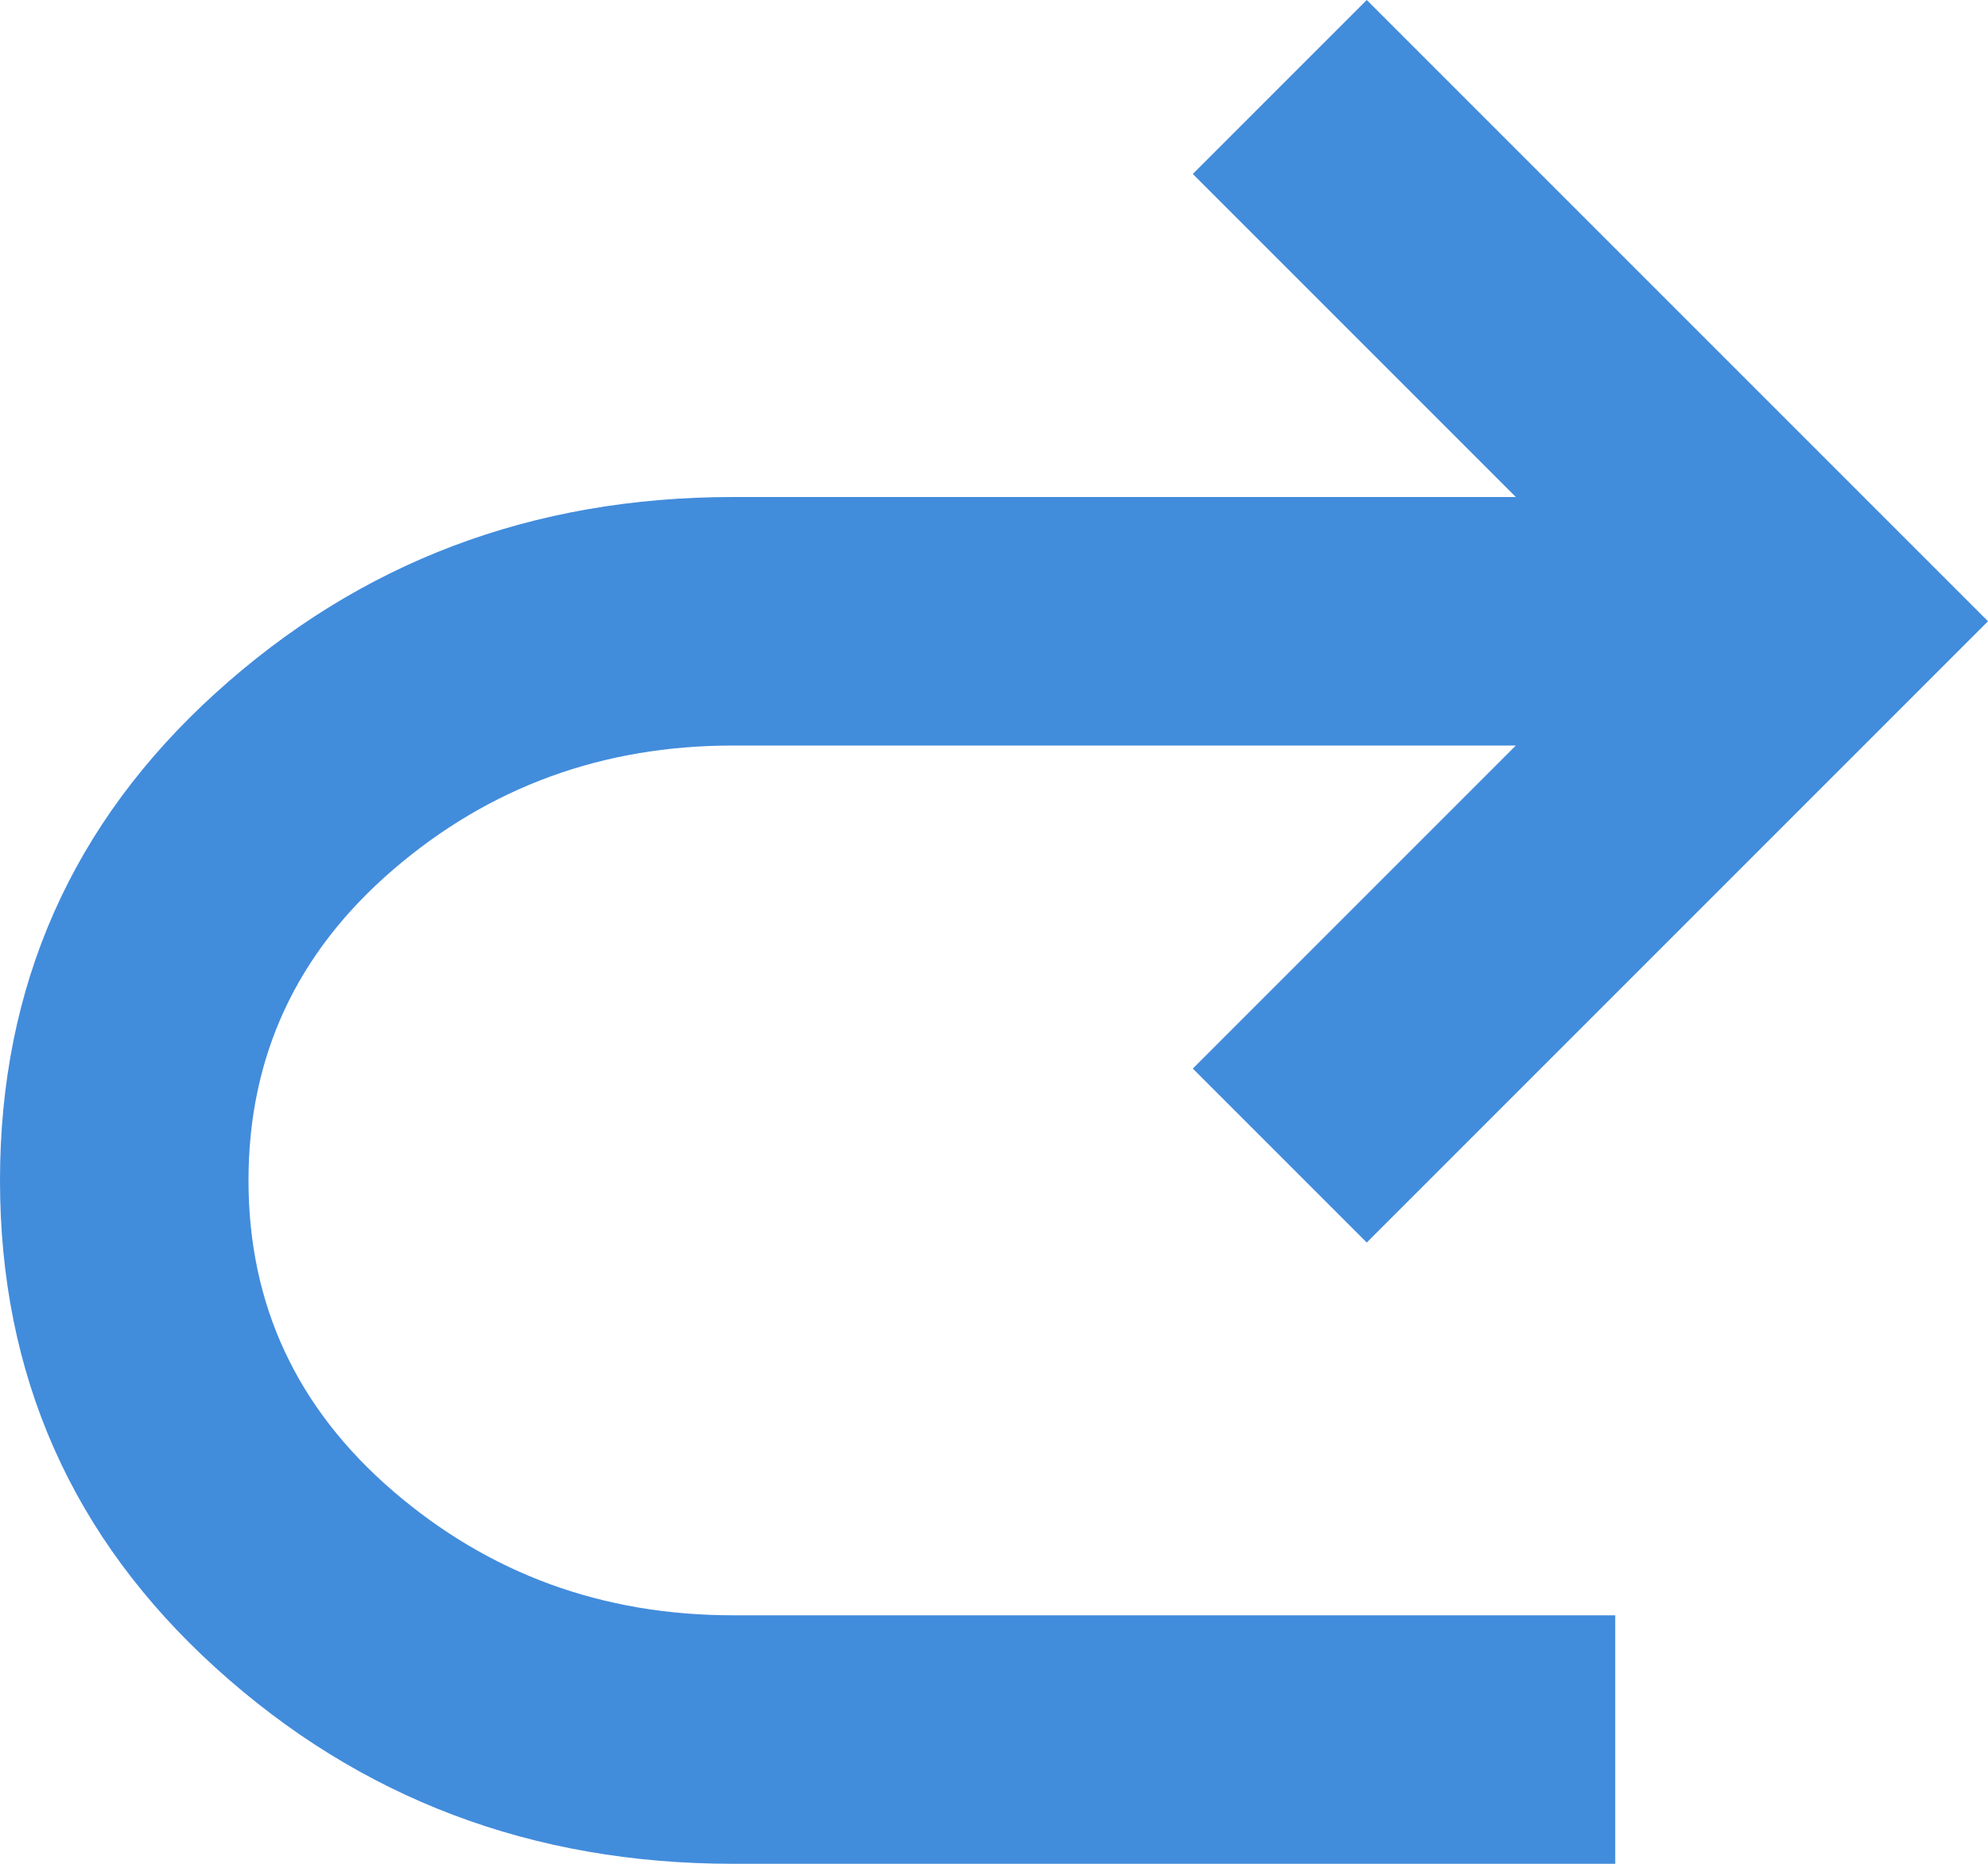
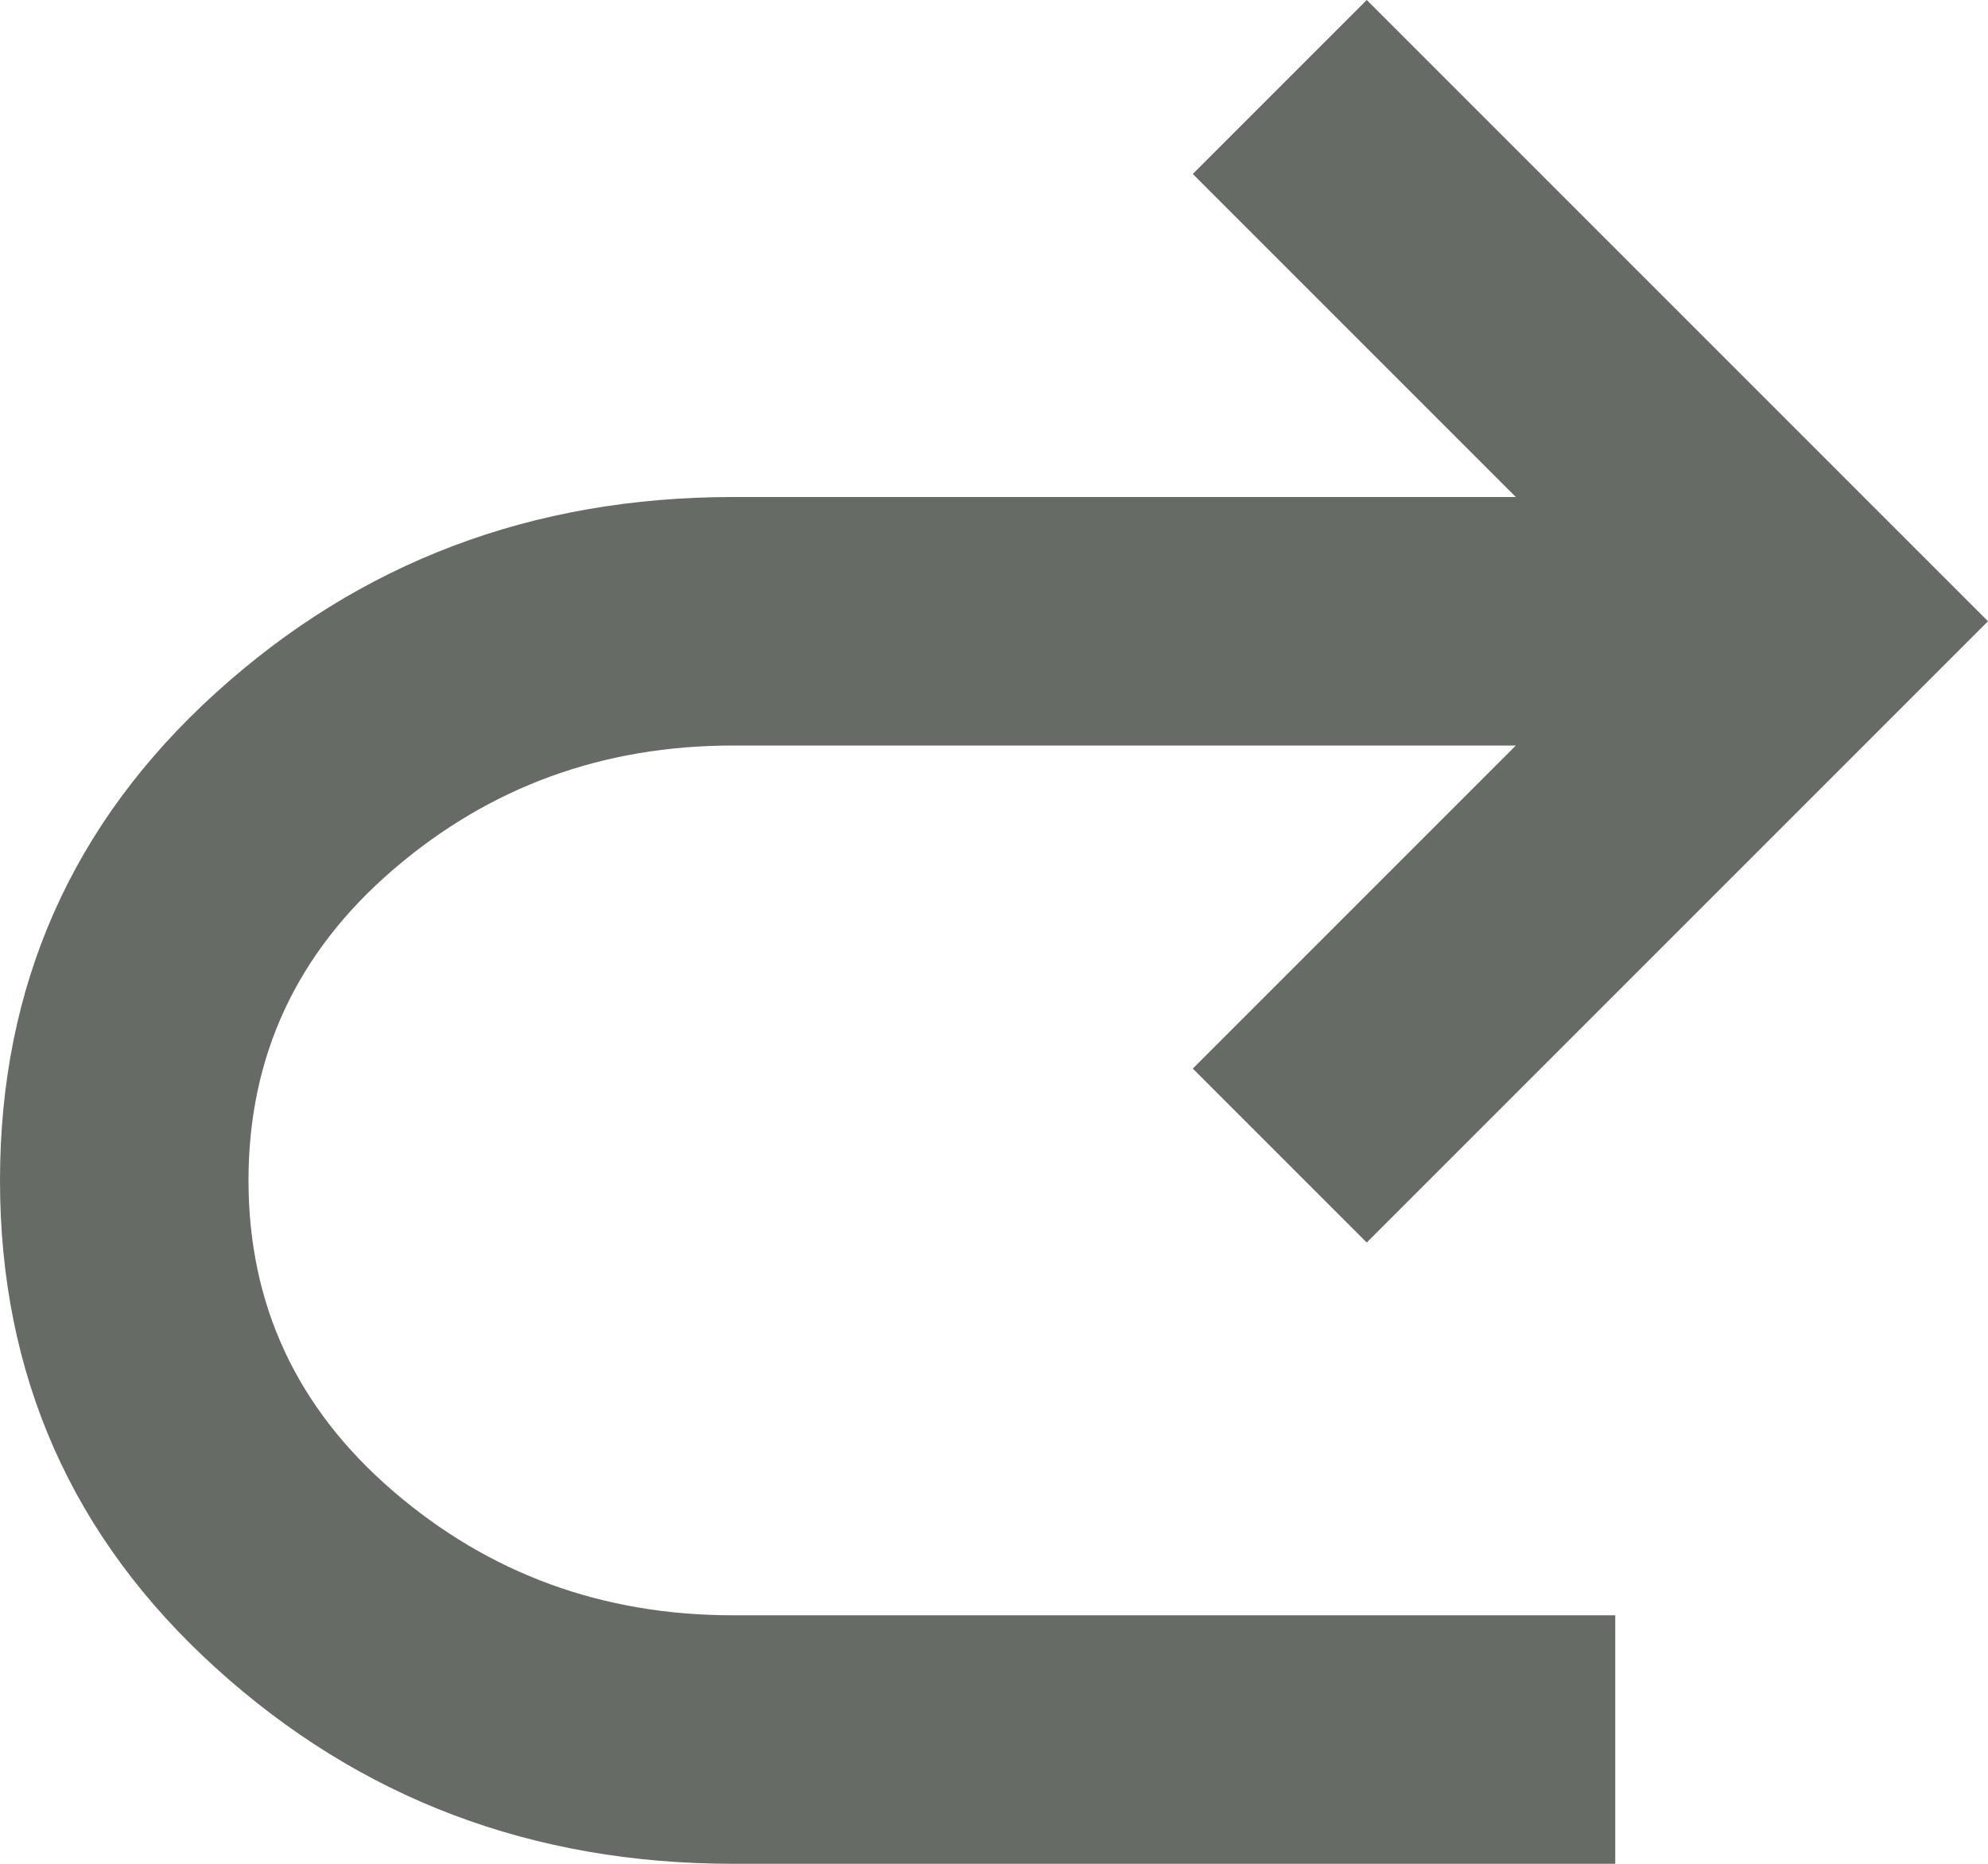
<svg xmlns="http://www.w3.org/2000/svg" width="16" height="15" viewBox="0 0 16 15" fill="none">
-   <path d="M5.9 15C4.283 15 2.896 14.475 1.738 13.425C0.579 12.375 0 11.067 0 9.5C0 7.933 0.579 6.625 1.738 5.575C2.896 4.525 4.283 4 5.9 4H12.2L9.6 1.4L11 0L16 5L11 10L9.6 8.6L12.2 6H5.9C4.85 6 3.938 6.333 3.163 7C2.388 7.667 2 8.5 2 9.5C2 10.5 2.388 11.333 3.163 12C3.938 12.667 4.85 13 5.9 13H13V15H5.9Z" fill="#428CDC" />
+   <path d="M5.9 15C4.283 15 2.896 14.475 1.738 13.425C0.579 12.375 0 11.067 0 9.5C0 7.933 0.579 6.625 1.738 5.575C2.896 4.525 4.283 4 5.9 4H12.2L9.6 1.4L11 0L16 5L11 10L9.6 8.6L12.2 6H5.9C4.85 6 3.938 6.333 3.163 7C2.388 7.667 2 8.5 2 9.5C2 10.5 2.388 11.333 3.163 12C3.938 12.667 4.85 13 5.9 13H13V15H5.9Z" fill="#676B66" />
</svg>
